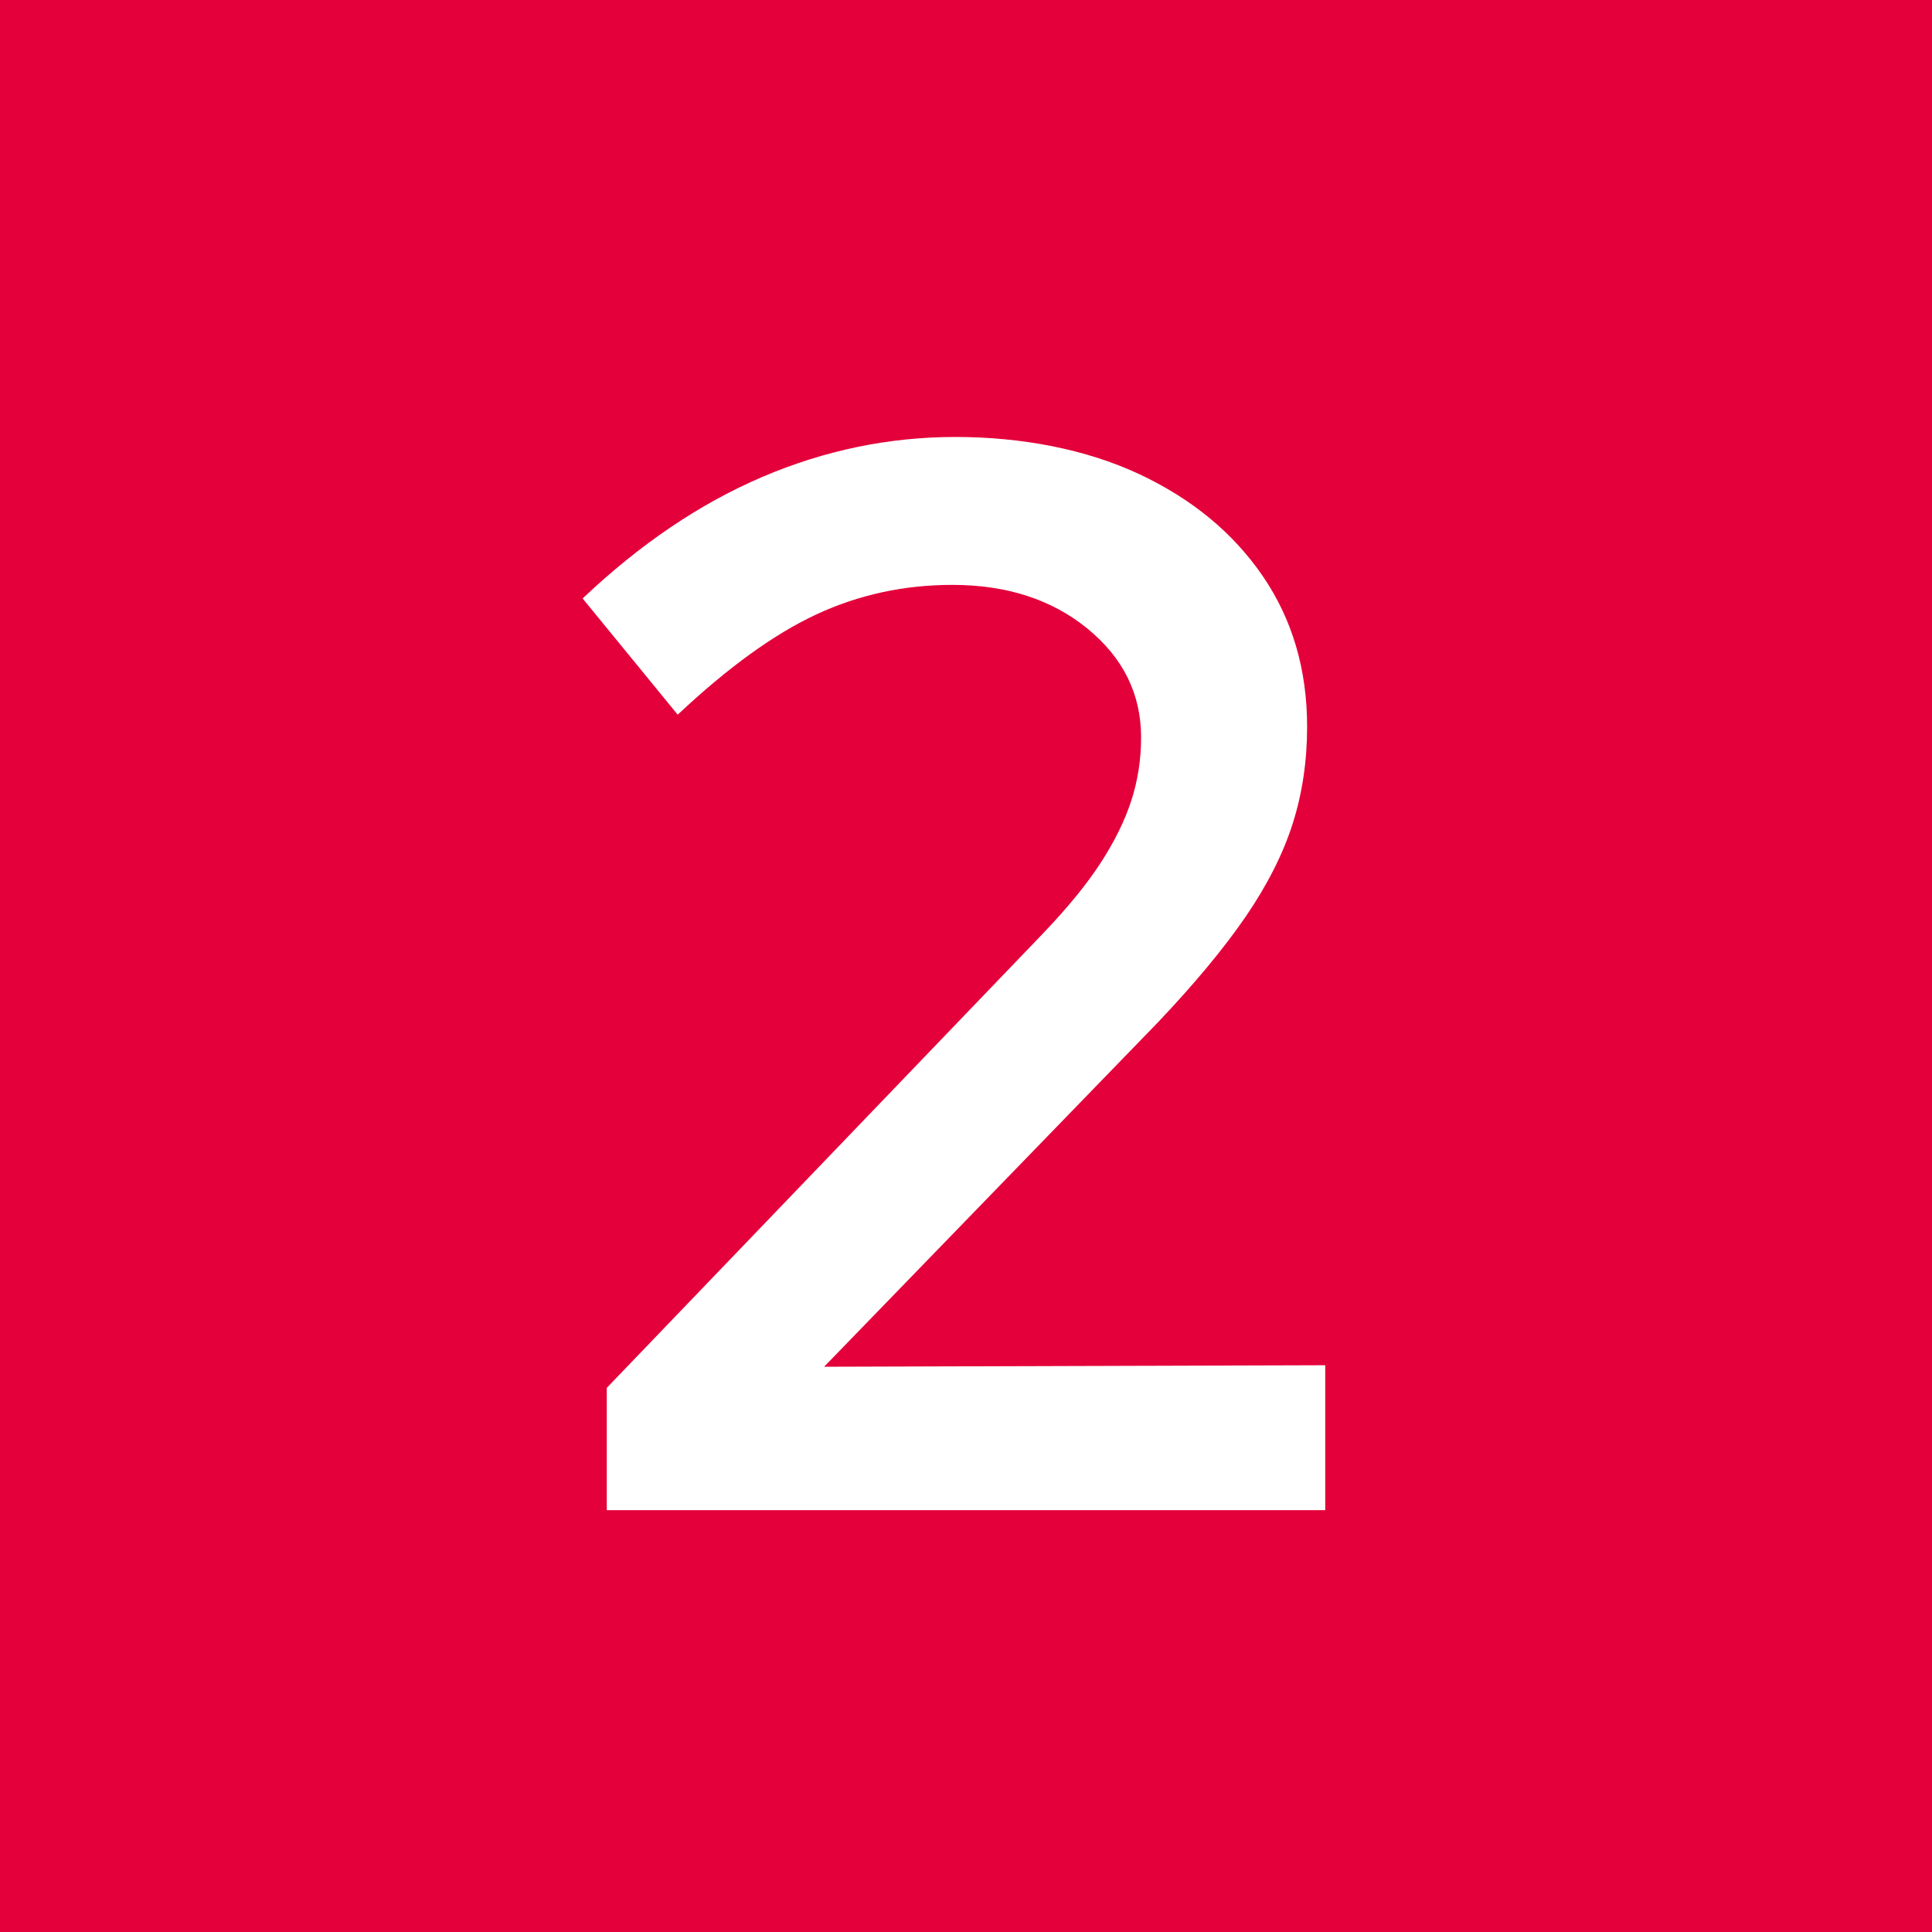
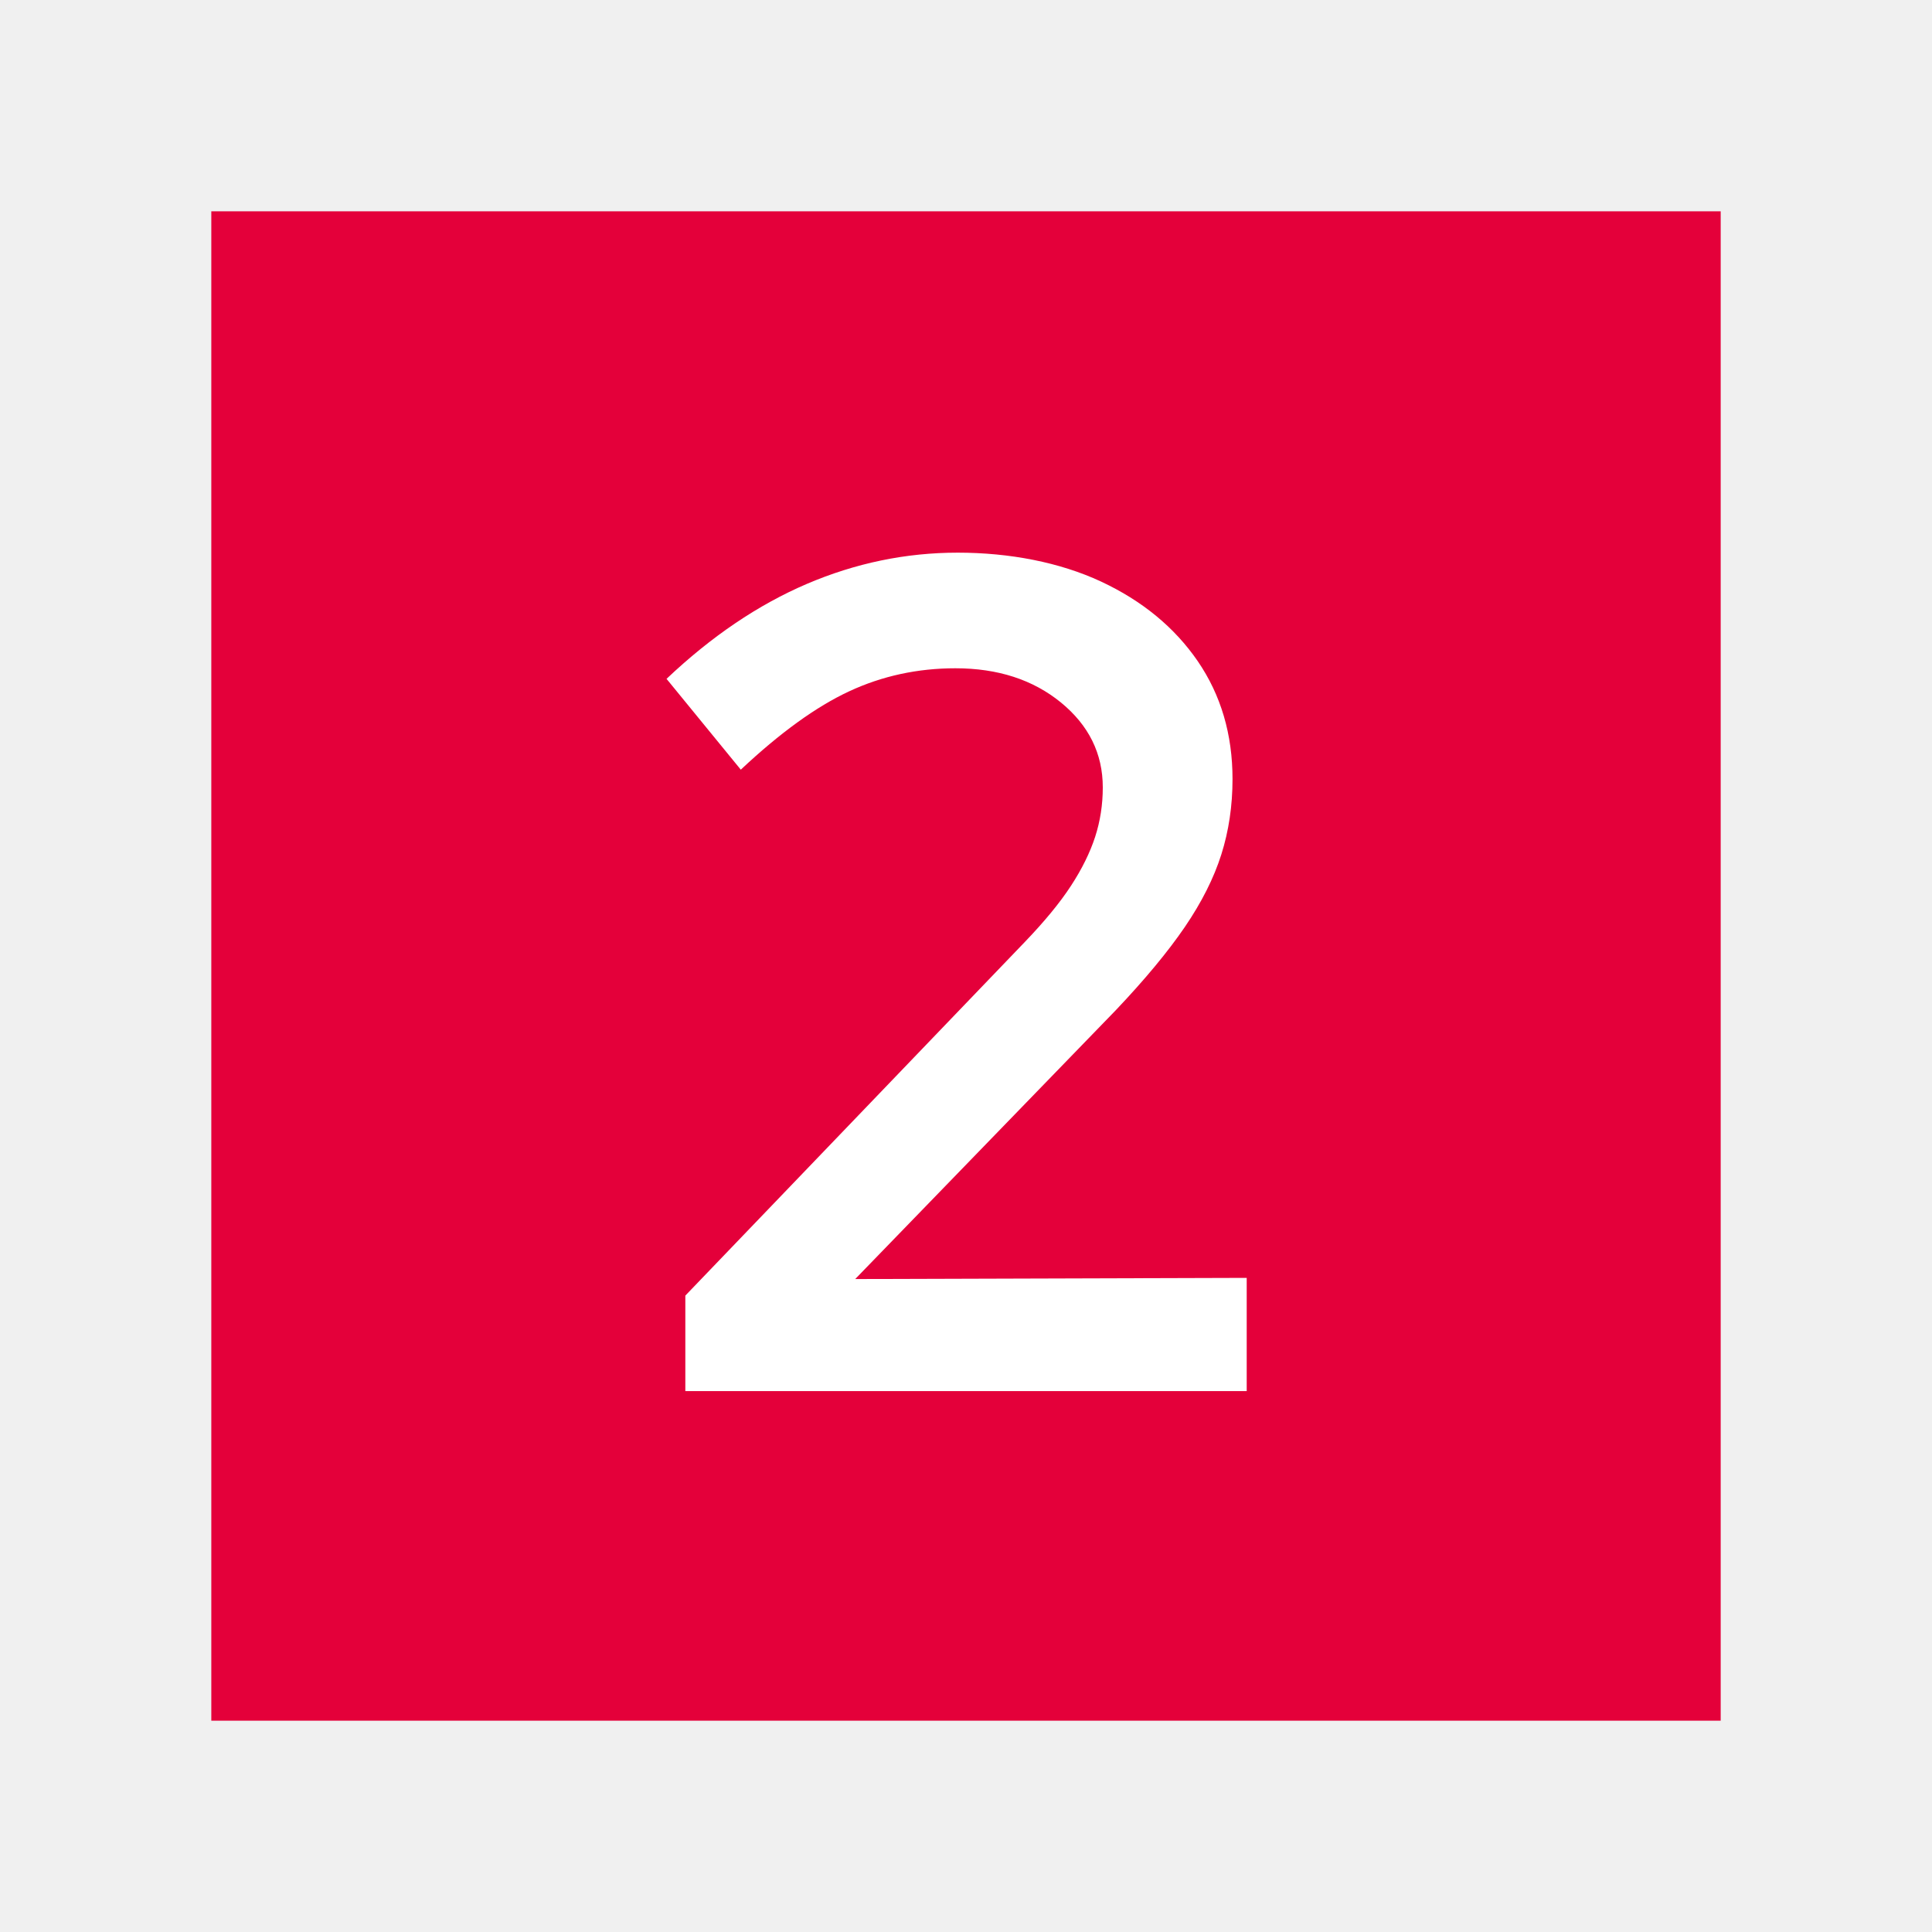
- <svg xmlns="http://www.w3.org/2000/svg" version="1.1" viewBox="0 0 512 512">
+ <svg xmlns="http://www.w3.org/2000/svg" id="Layer_1" version="1.1" viewBox="0 0 512 512">
  <defs>
    <style>
      .st0 {
        fill: #fff;
      }

      .st1 {
        fill: #e4003a;
      }
    </style>
  </defs>
-   <g id="Layer_1">
-     <rect class="st1" width="512" height="512" />
+   <g id="Layer_11">
+     <rect class="st1" x="56" y="56" width="400" height="400" />
  </g>
  <g id="Layer_2">
-     <path class="st0" d="M160.8,400.2v-32.4l115.2-120c6.66-6.93,11.86-13.26,15.6-19,3.73-5.73,6.46-11.26,8.2-16.6,1.73-5.33,2.6-10.93,2.6-16.8,0-11.46-4.74-21.06-14.2-28.8-9.47-7.73-21.4-11.6-35.8-11.6-12.8,0-24.8,2.6-36,7.8-11.2,5.2-23.47,14.07-36.8,26.6l-25.2-30.8c15.2-14.4,31.06-25.13,47.6-32.2,16.53-7.06,33.6-10.6,51.2-10.6s34.6,3.27,48.6,9.8c14,6.54,24.93,15.54,32.8,27,7.86,11.47,11.8,24.8,11.8,40,0,9.07-1.27,17.6-3.8,25.6-2.54,8-6.67,16.2-12.4,24.6-5.74,8.4-13.54,17.8-23.4,28.2l-88.4,91.2,132.8-.4v38.4h-190.4Z" />
+     <path class="st0" d="M181.62,368.66v-25.31l90-93.75c5.2-5.42,9.27-10.36,12.19-14.84,2.92-4.47,5.05-8.8,6.41-12.97,1.35-4.17,2.03-8.54,2.03-13.12,0-8.95-3.7-16.45-11.09-22.5-7.4-6.04-16.72-9.07-27.97-9.07-10,0-19.38,2.03-28.12,6.09s-18.33,10.99-28.75,20.78l-19.68-24.07c11.88-11.25,24.27-19.63,37.18-25.16,12.92-5.52,26.25-8.28,40-8.28s27.03,2.56,37.97,7.66c10.93,5.11,19.47,12.14,25.62,21.09,6.14,8.96,9.22,19.38,9.22,31.25,0,7.08-.99,13.75-2.97,20-1.98,6.25-5.21,12.66-9.68,19.22-4.48,6.56-10.58,13.91-18.28,22.03l-69.06,71.25,103.75-.31v30h-148.77Z" />
  </g>
</svg>
